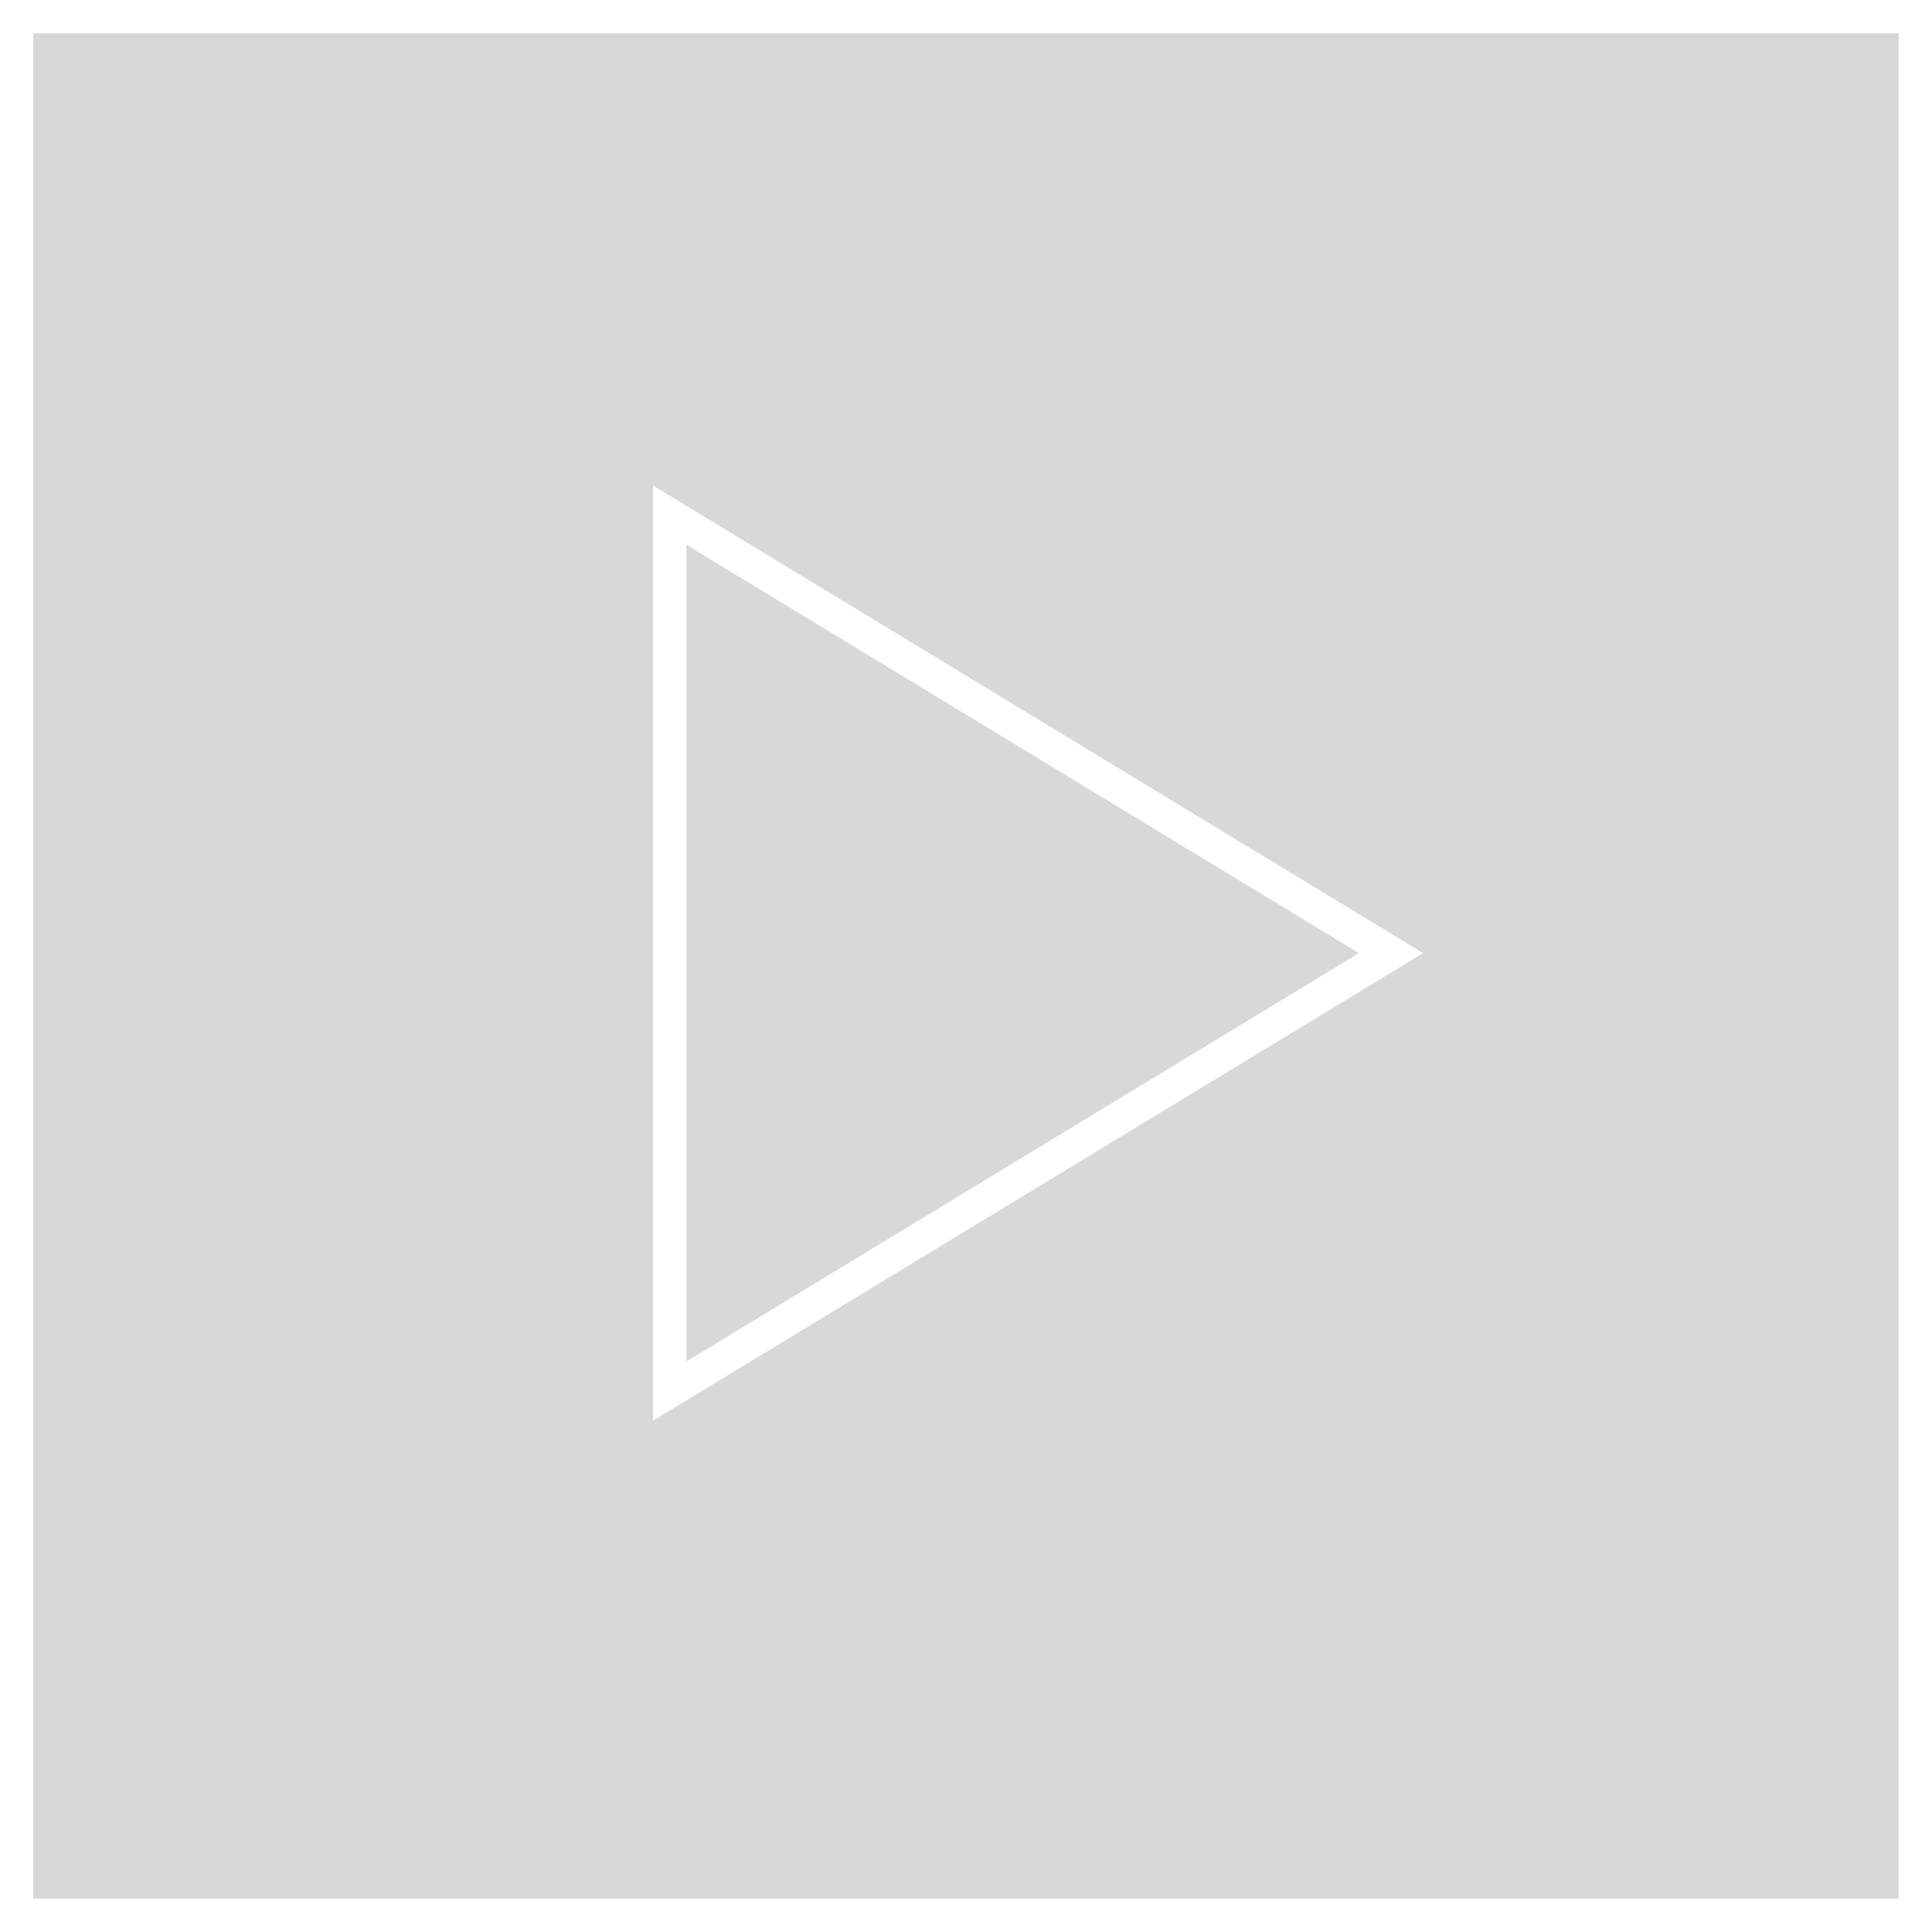
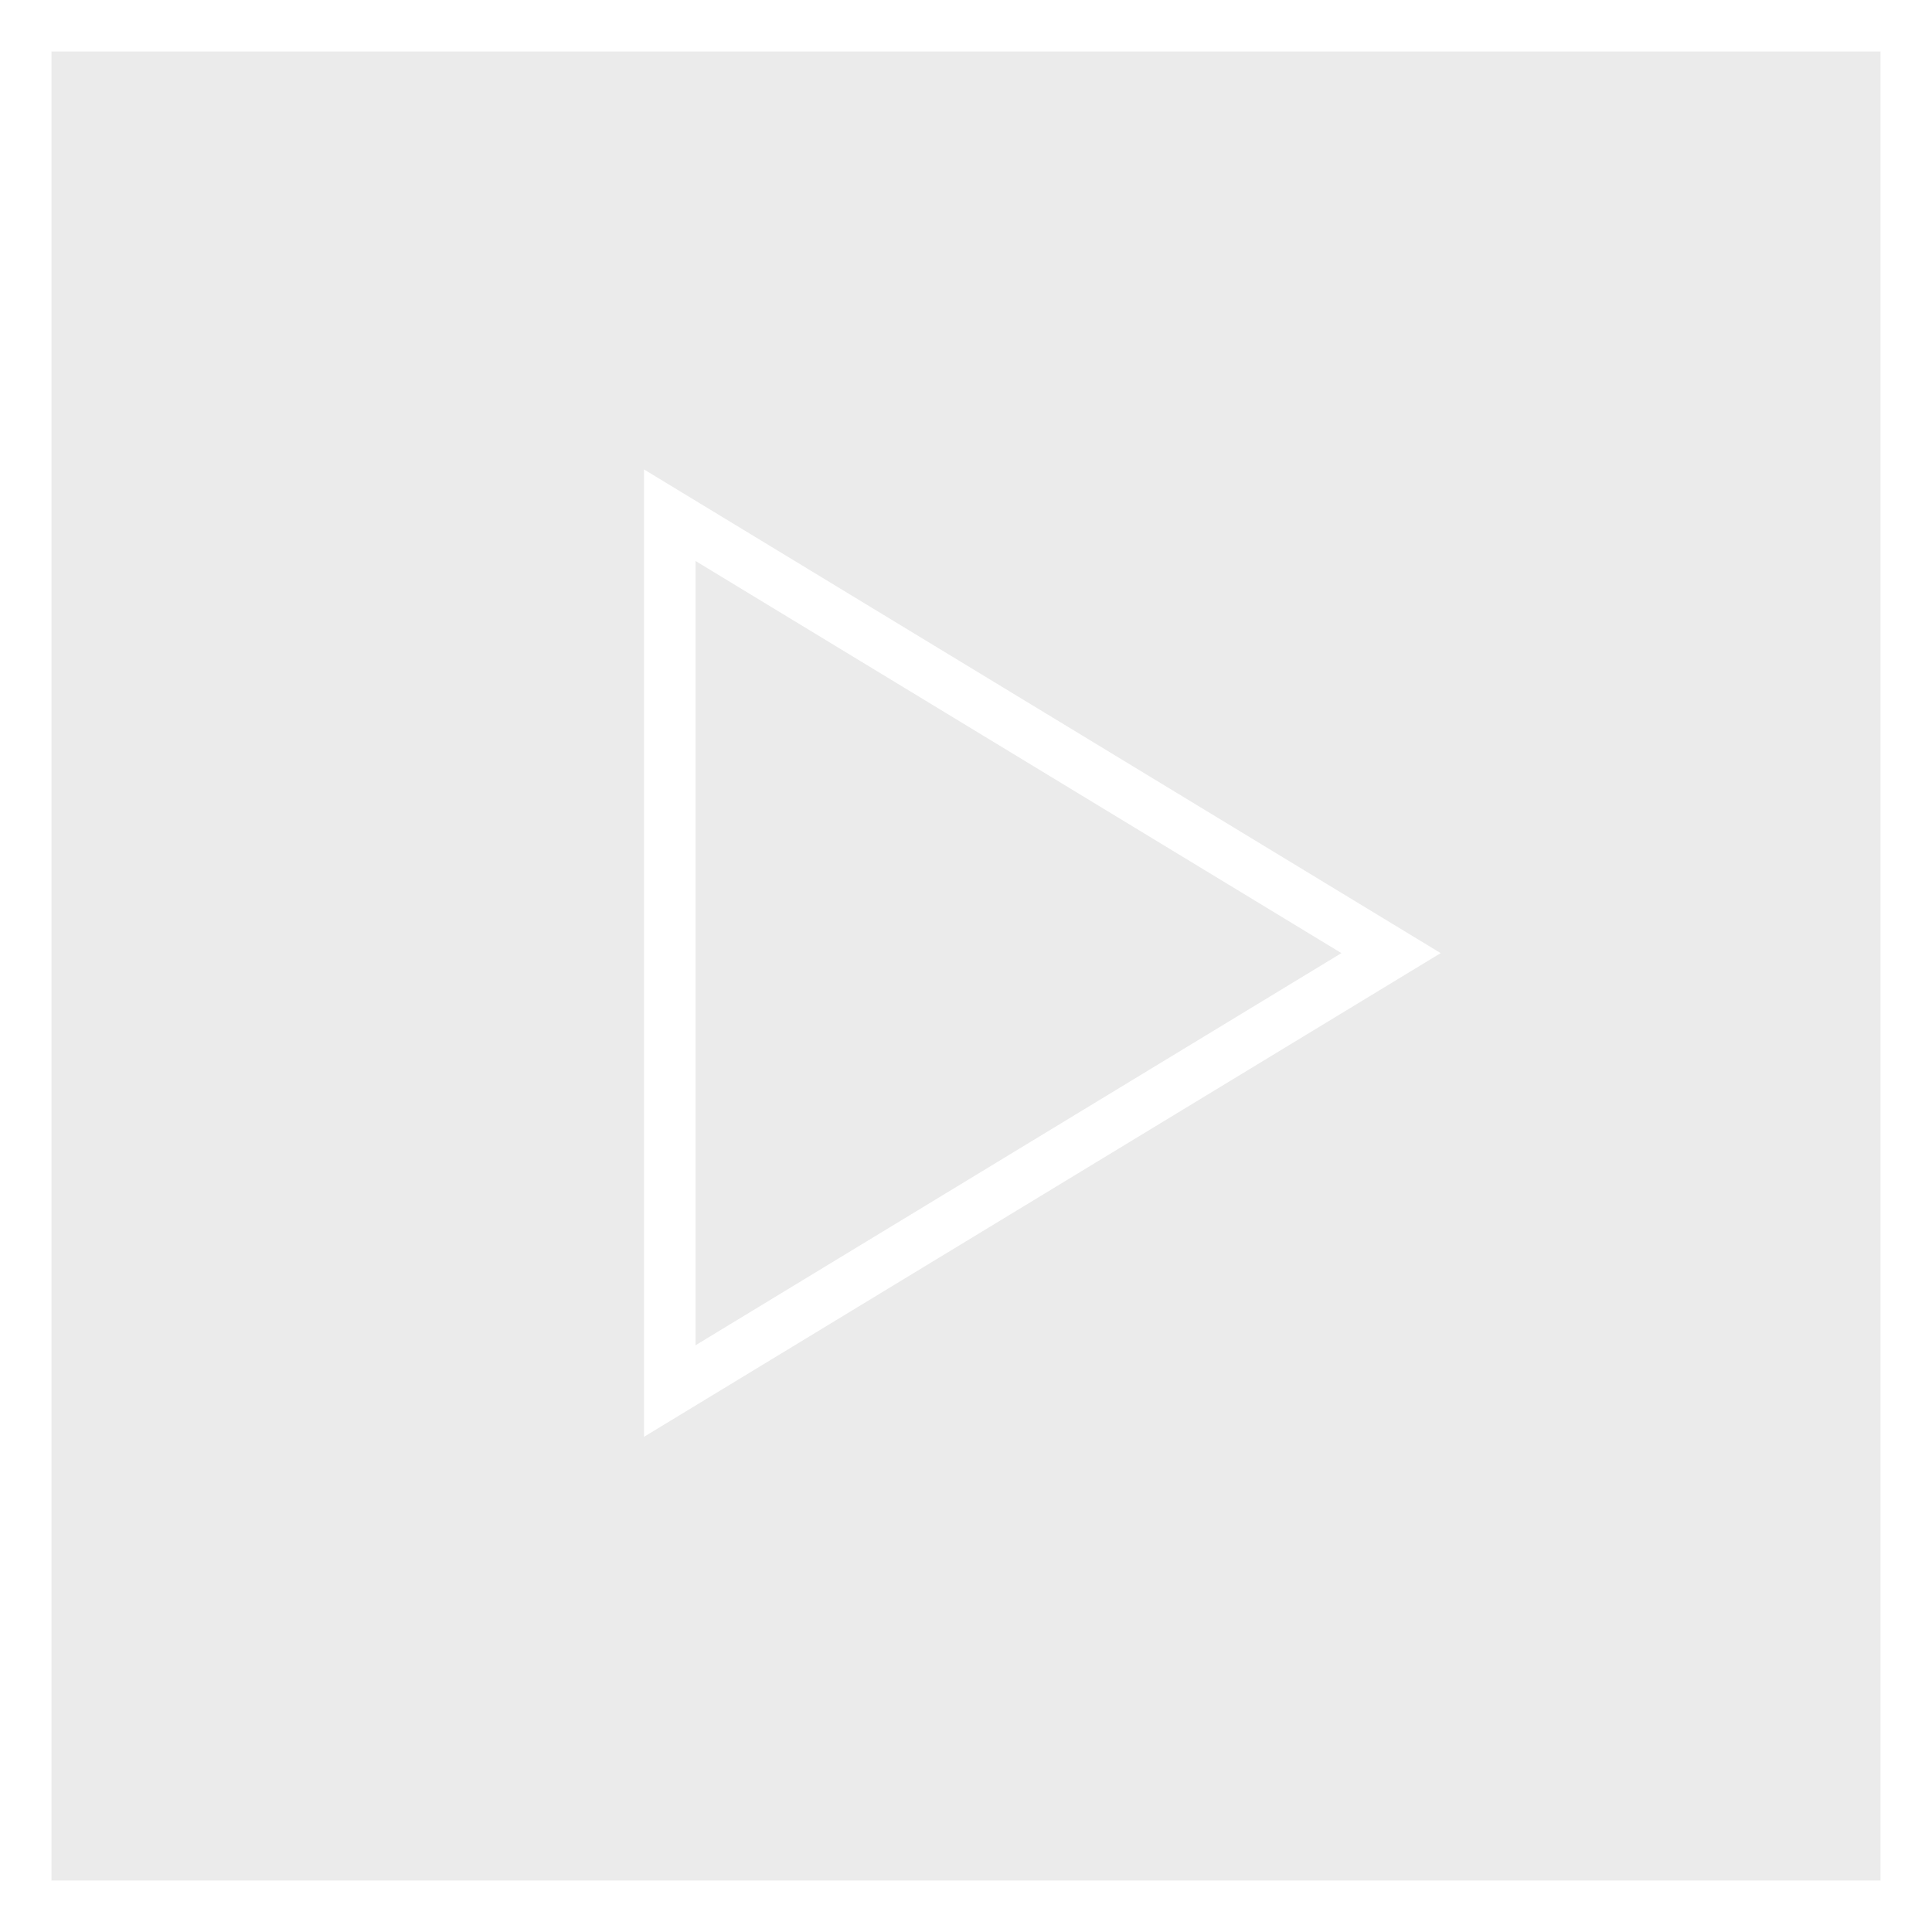
- <svg xmlns="http://www.w3.org/2000/svg" xmlns:xlink="http://www.w3.org/1999/xlink" class="video-play-btn" viewBox="0 0 58 58" version="1.1">
+ <svg xmlns="http://www.w3.org/2000/svg" xmlns:xlink="http://www.w3.org/1999/xlink" class="video-play-btn" viewBox="0 0 75 75">
  <defs>
-     <rect id="play-btn-path" x="0" y="0" width="58" height="58" />
-     <mask id="play-btn-mask" maskContentUnits="userSpaceOnUse" maskUnits="objectBoundingBox" x="0" y="0" width="58" height="58" fill="white">
-       <use xlink:href="#play-btn-path" />
+     <path id="a" d="M0 0h75v75H0z" />
+     <mask id="b" x="0" y="0" width="75" height="75" fill="#fff">
+       <use xlink:href="#a" />
    </mask>
  </defs>
-   <g id="play-btn" stroke="none" stroke-width="1" fill="none" fill-rule="evenodd">
-     <g id="HM-PG-play-btn" transform="translate(-178, -2949)" stroke="#FFFFFF">
-       <g id="play-btn-group1" transform="translate(-7, 2817)">
-         <g id="play-btn-group2" transform="translate(185, 132)">
-           <use id="play-btn-Rectangle" mask="url(#play-btn-mask)" stroke-width="2" fill-opacity="0.1" fill="#000000" xlink:href="#play-btn-path" />
-           <polygon id="Triangle" points="20.107 41.76 20.107 15.467 41.76 28.613" />
-         </g>
-       </g>
-     </g>
+   <g stroke="#FFF" fill="none" fill-rule="evenodd">
+     <use mask="url(#b)" stroke-width="4" fill-opacity=".022" fill="#000" xlink:href="#a" />
+     <path stroke-width="2" d="M26 54V20l28 17z" />
  </g>
</svg>
